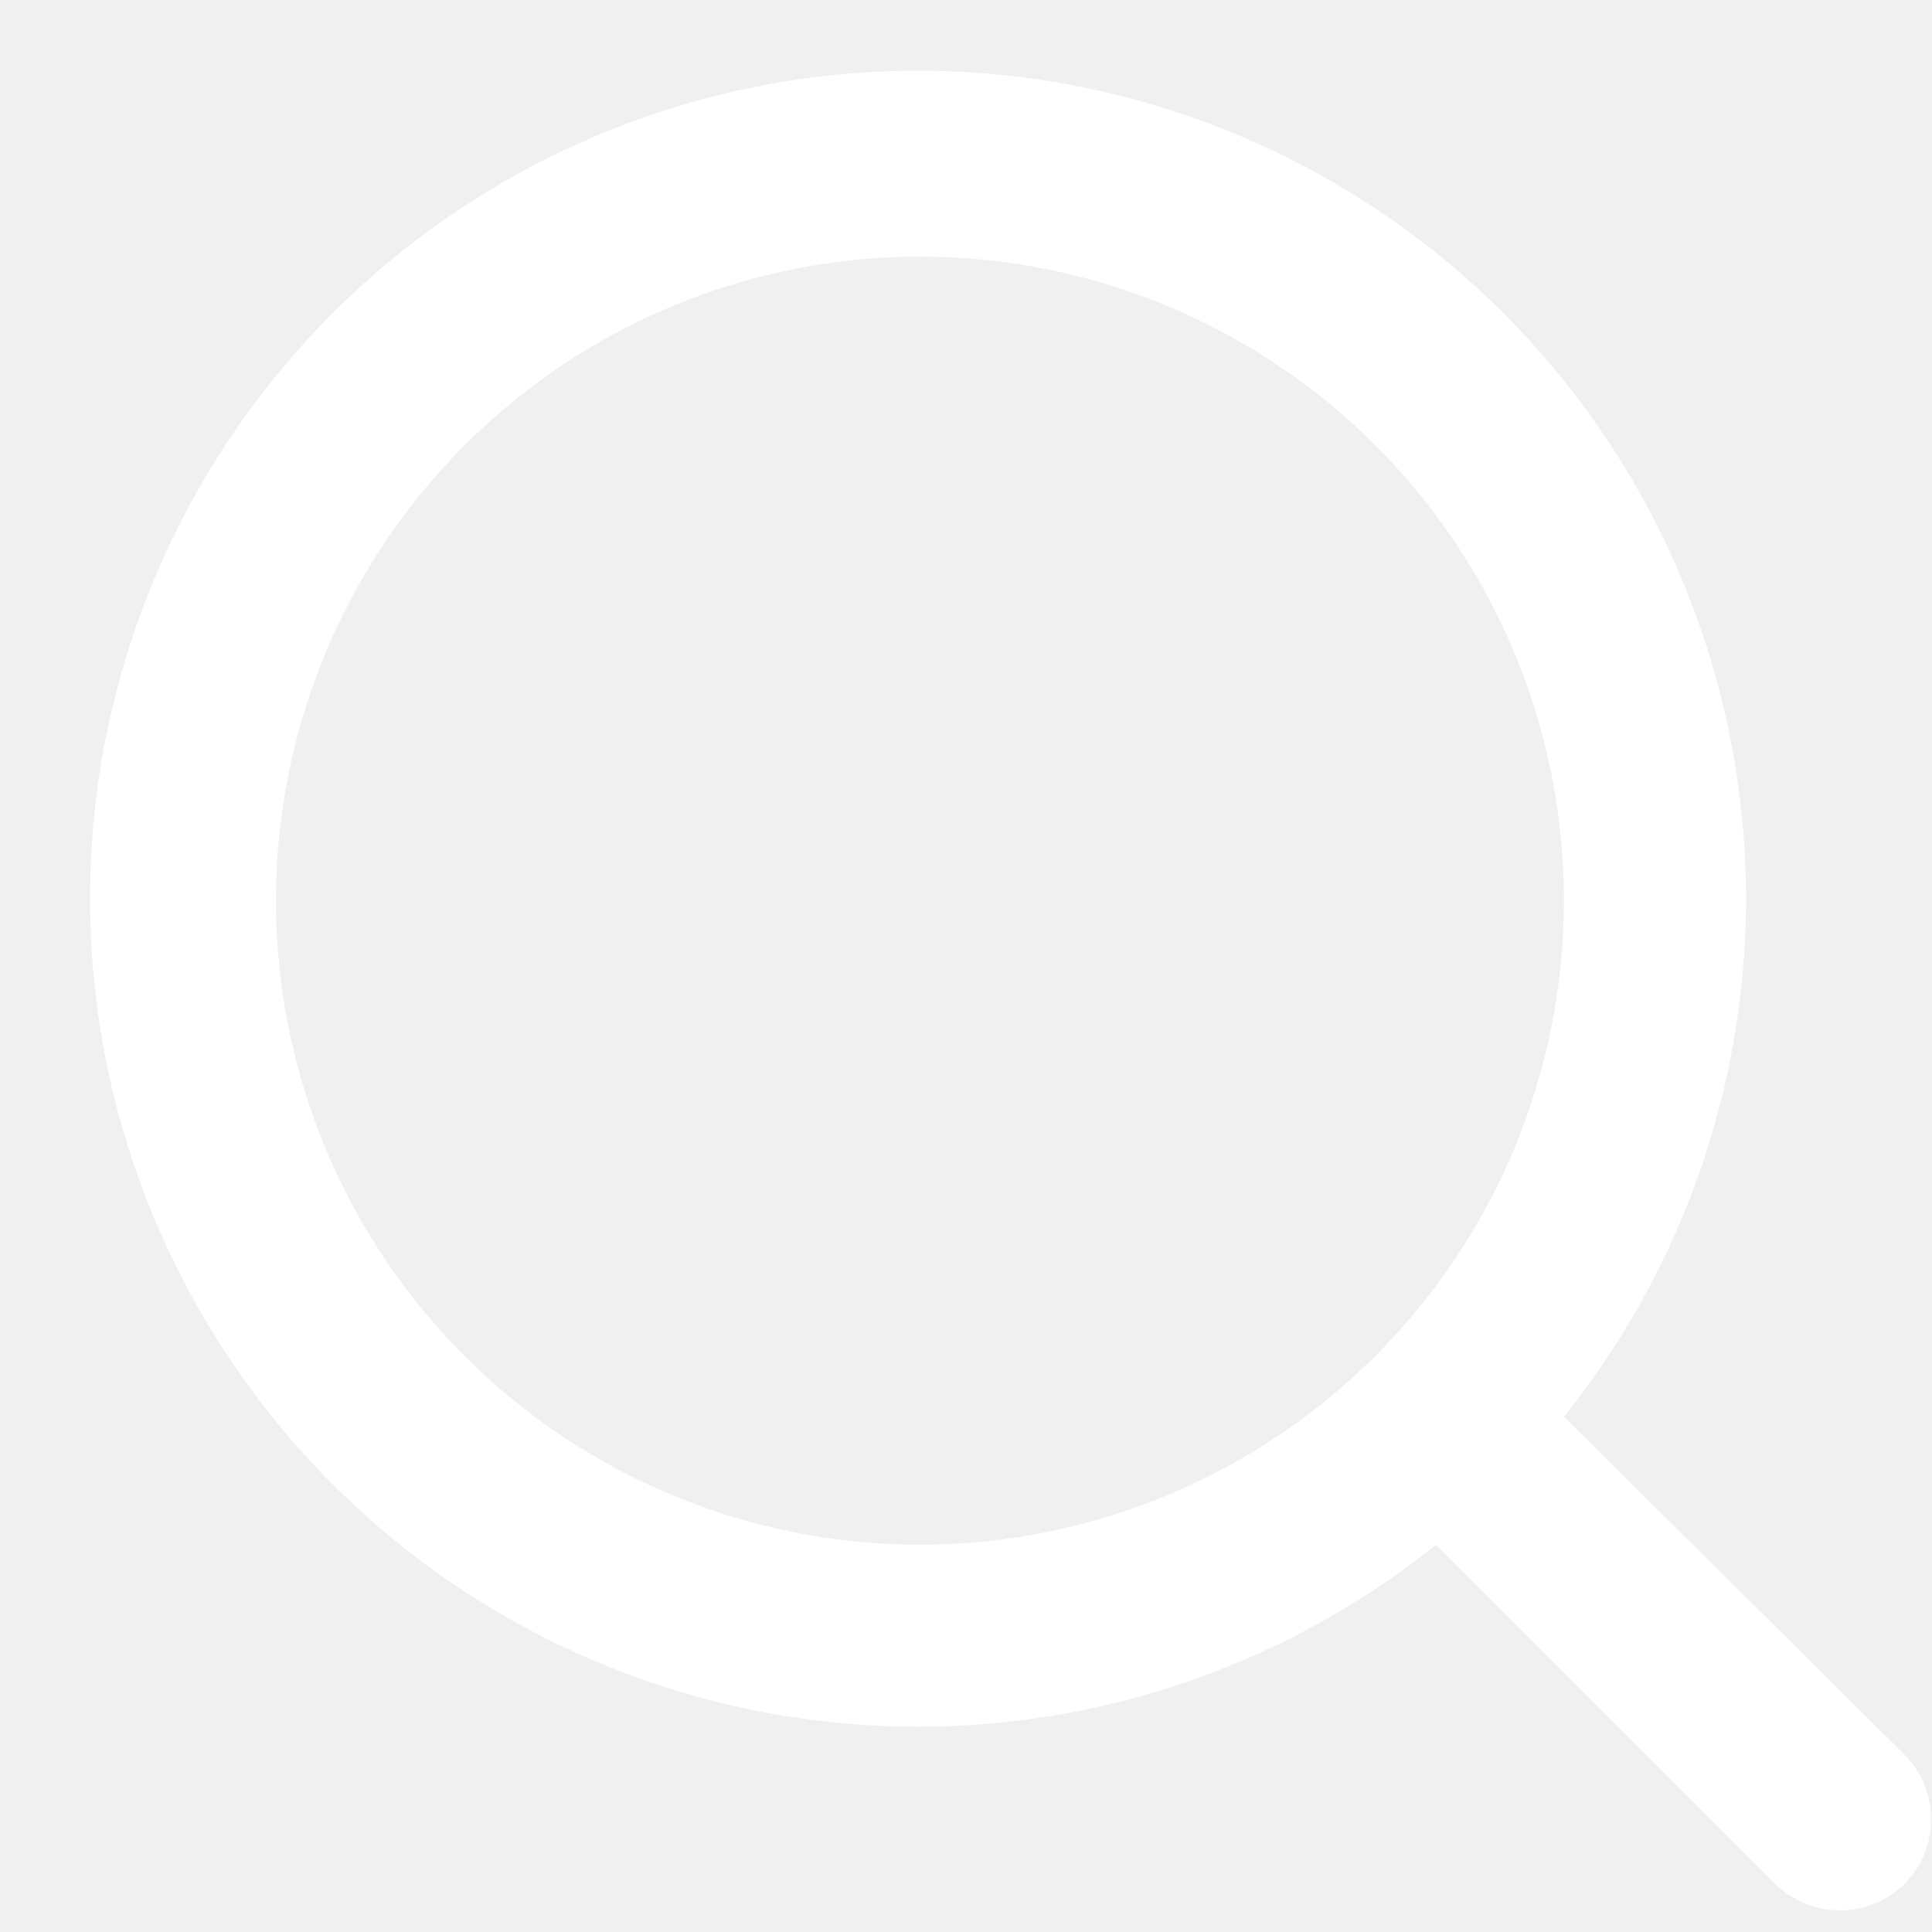
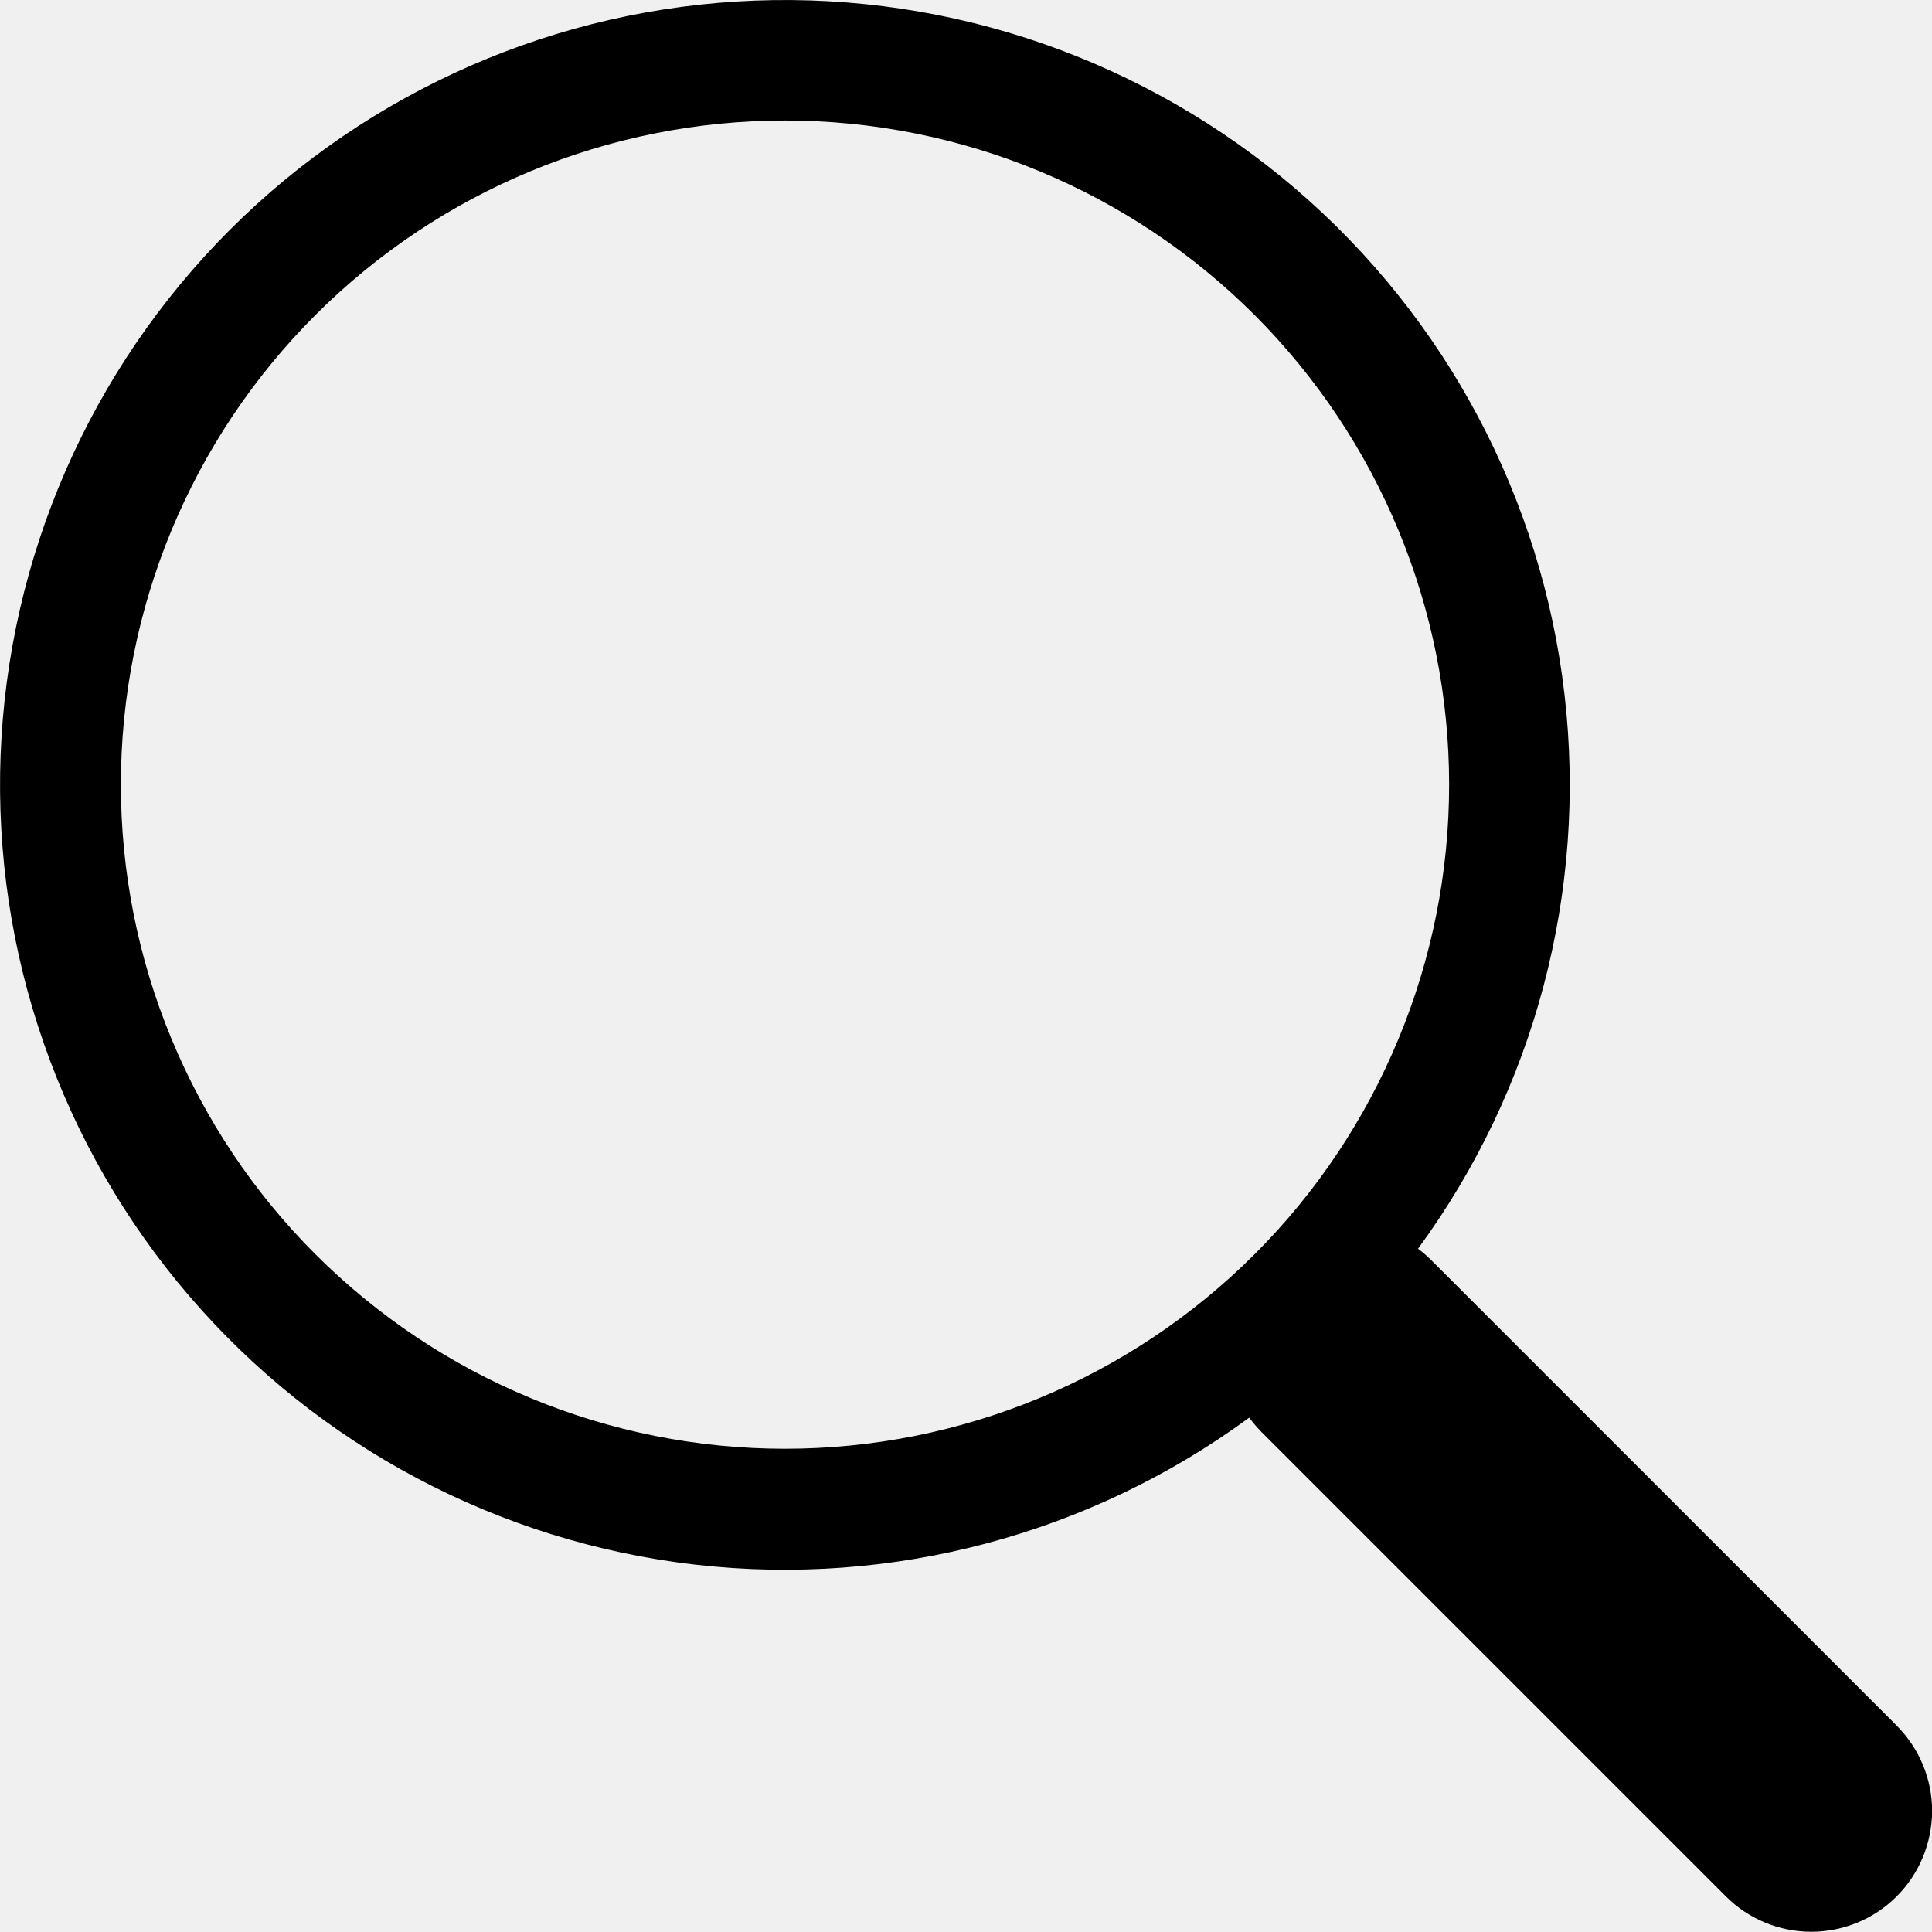
- <svg xmlns="http://www.w3.org/2000/svg" width="21" height="21" viewBox="0 0 21 21" fill="none">
-   <path d="M20.709 19.079L16.999 15.399C18.439 13.604 19.137 11.325 18.948 9.031C18.759 6.737 17.699 4.602 15.985 3.066C14.271 1.53 12.033 0.709 9.732 0.772C7.431 0.835 5.242 1.777 3.615 3.405C1.987 5.032 1.045 7.221 0.982 9.522C0.919 11.823 1.74 14.061 3.276 15.775C4.812 17.489 6.947 18.55 9.241 18.738C11.535 18.927 13.814 18.23 15.609 16.79L19.289 20.47C19.382 20.563 19.493 20.638 19.615 20.688C19.737 20.739 19.867 20.765 19.999 20.765C20.131 20.765 20.262 20.739 20.384 20.688C20.506 20.638 20.616 20.563 20.709 20.47C20.89 20.283 20.99 20.034 20.99 19.774C20.99 19.515 20.89 19.266 20.709 19.079ZM9.999 16.79C8.615 16.79 7.262 16.379 6.11 15.61C4.959 14.841 4.062 13.747 3.532 12.468C3.002 11.189 2.864 9.782 3.134 8.424C3.404 7.066 4.071 5.819 5.05 4.84C6.029 3.861 7.276 3.194 8.634 2.924C9.992 2.654 11.399 2.792 12.678 3.322C13.957 3.852 15.05 4.749 15.82 5.9C16.589 7.052 16.999 8.405 16.999 9.789C16.999 11.646 16.262 13.426 14.949 14.739C13.636 16.052 11.856 16.79 9.999 16.79Z" fill="white" />
+ <svg xmlns="http://www.w3.org/2000/svg" width="16" height="16" viewBox="0 0 16 16" fill="none">
+   <path d="M11.743 10.342C12.711 9.021 13.145 7.383 12.957 5.755C12.77 4.128 11.974 2.631 10.731 1.565C9.487 0.499 7.887 -0.058 6.25 0.005C4.613 0.068 3.06 0.747 1.902 1.905C0.744 3.064 0.067 4.617 0.005 6.254C-0.057 7.891 0.501 9.491 1.568 10.734C2.635 11.977 4.132 12.771 5.76 12.958C7.387 13.144 9.025 12.709 10.346 11.74H10.345C10.375 11.78 10.407 11.818 10.443 11.855L14.293 15.705C14.48 15.893 14.735 15.998 15 15.998C15.265 15.998 15.52 15.893 15.707 15.706C15.895 15.518 16 15.264 16.001 14.998C16.001 14.733 15.895 14.479 15.708 14.291L11.858 10.441C11.822 10.405 11.784 10.371 11.743 10.341V10.342ZM12.001 6.498C12.001 7.22 11.859 7.936 11.582 8.603C11.306 9.27 10.901 9.877 10.39 10.387C9.879 10.898 9.273 11.303 8.606 11.579C7.938 11.856 7.223 11.998 6.501 11.998C5.779 11.998 5.063 11.856 4.396 11.579C3.729 11.303 3.123 10.898 2.612 10.387C2.101 9.877 1.696 9.27 1.42 8.603C1.143 7.936 1.001 7.22 1.001 6.498C1.001 5.039 1.58 3.641 2.612 2.609C3.643 1.578 5.042 0.998 6.501 0.998C7.96 0.998 9.359 1.578 10.39 2.609C11.421 3.641 12.001 5.039 12.001 6.498V6.498Z" fill="black" />
</svg>
